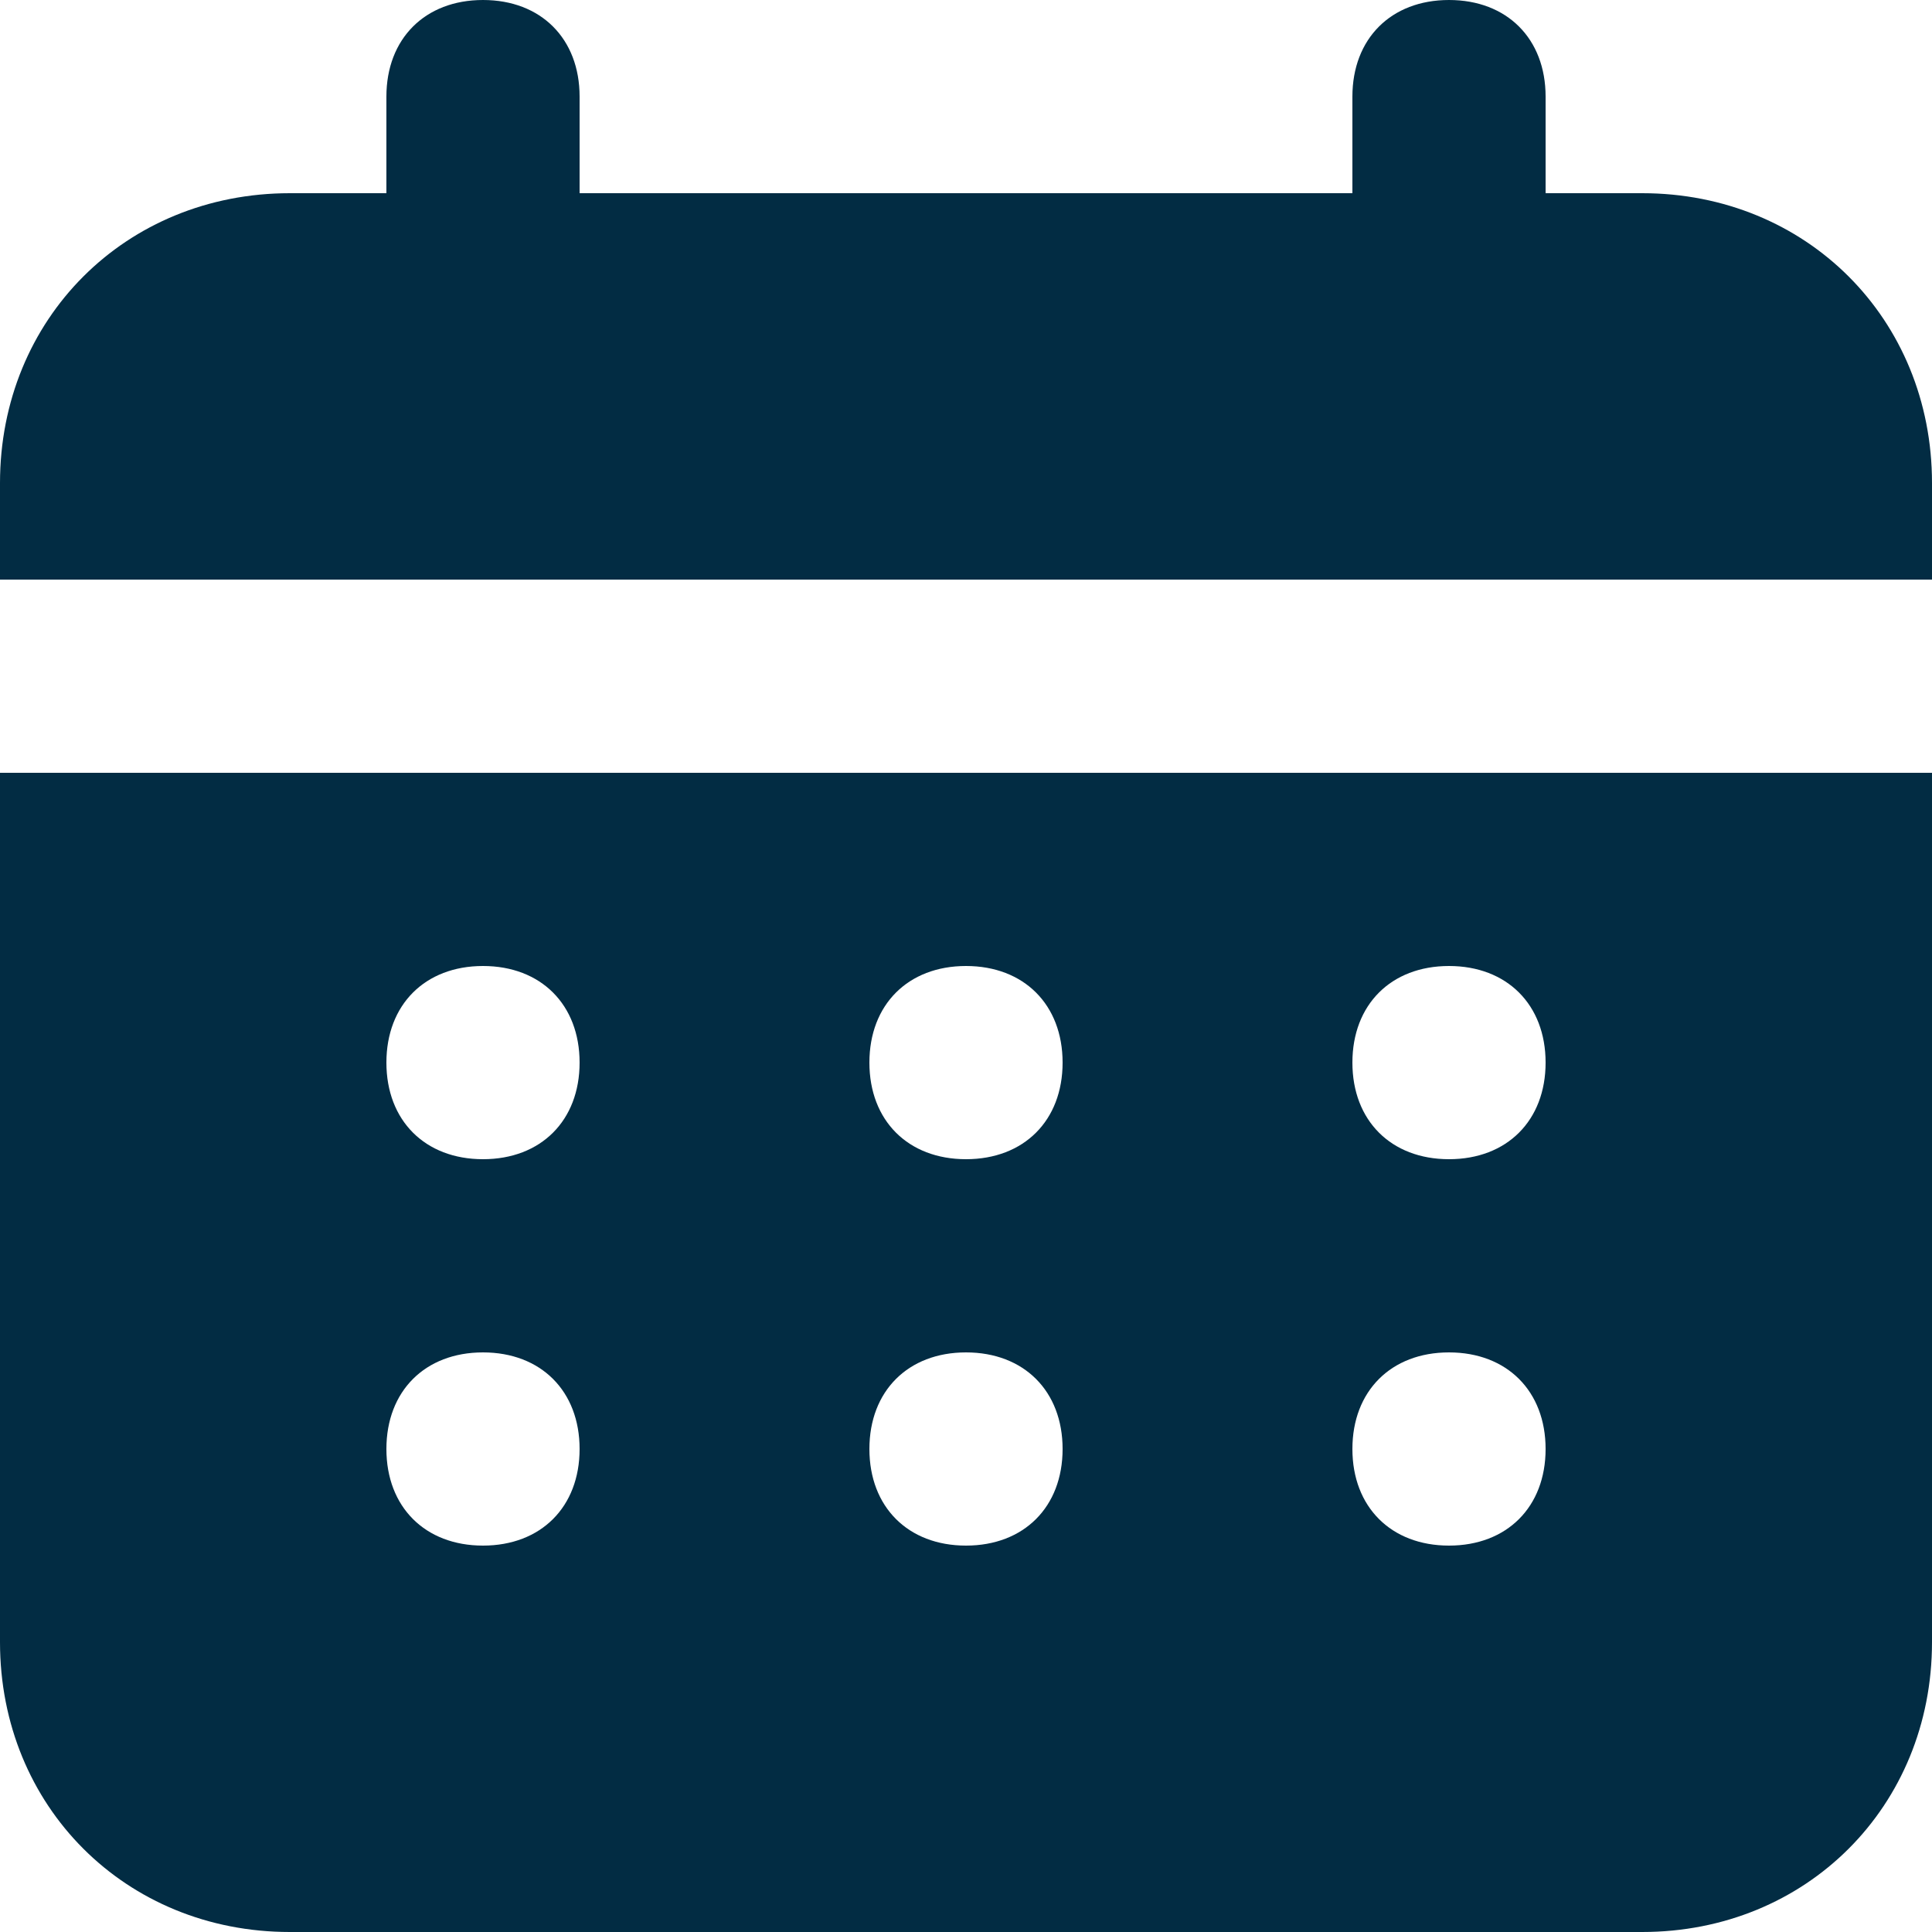
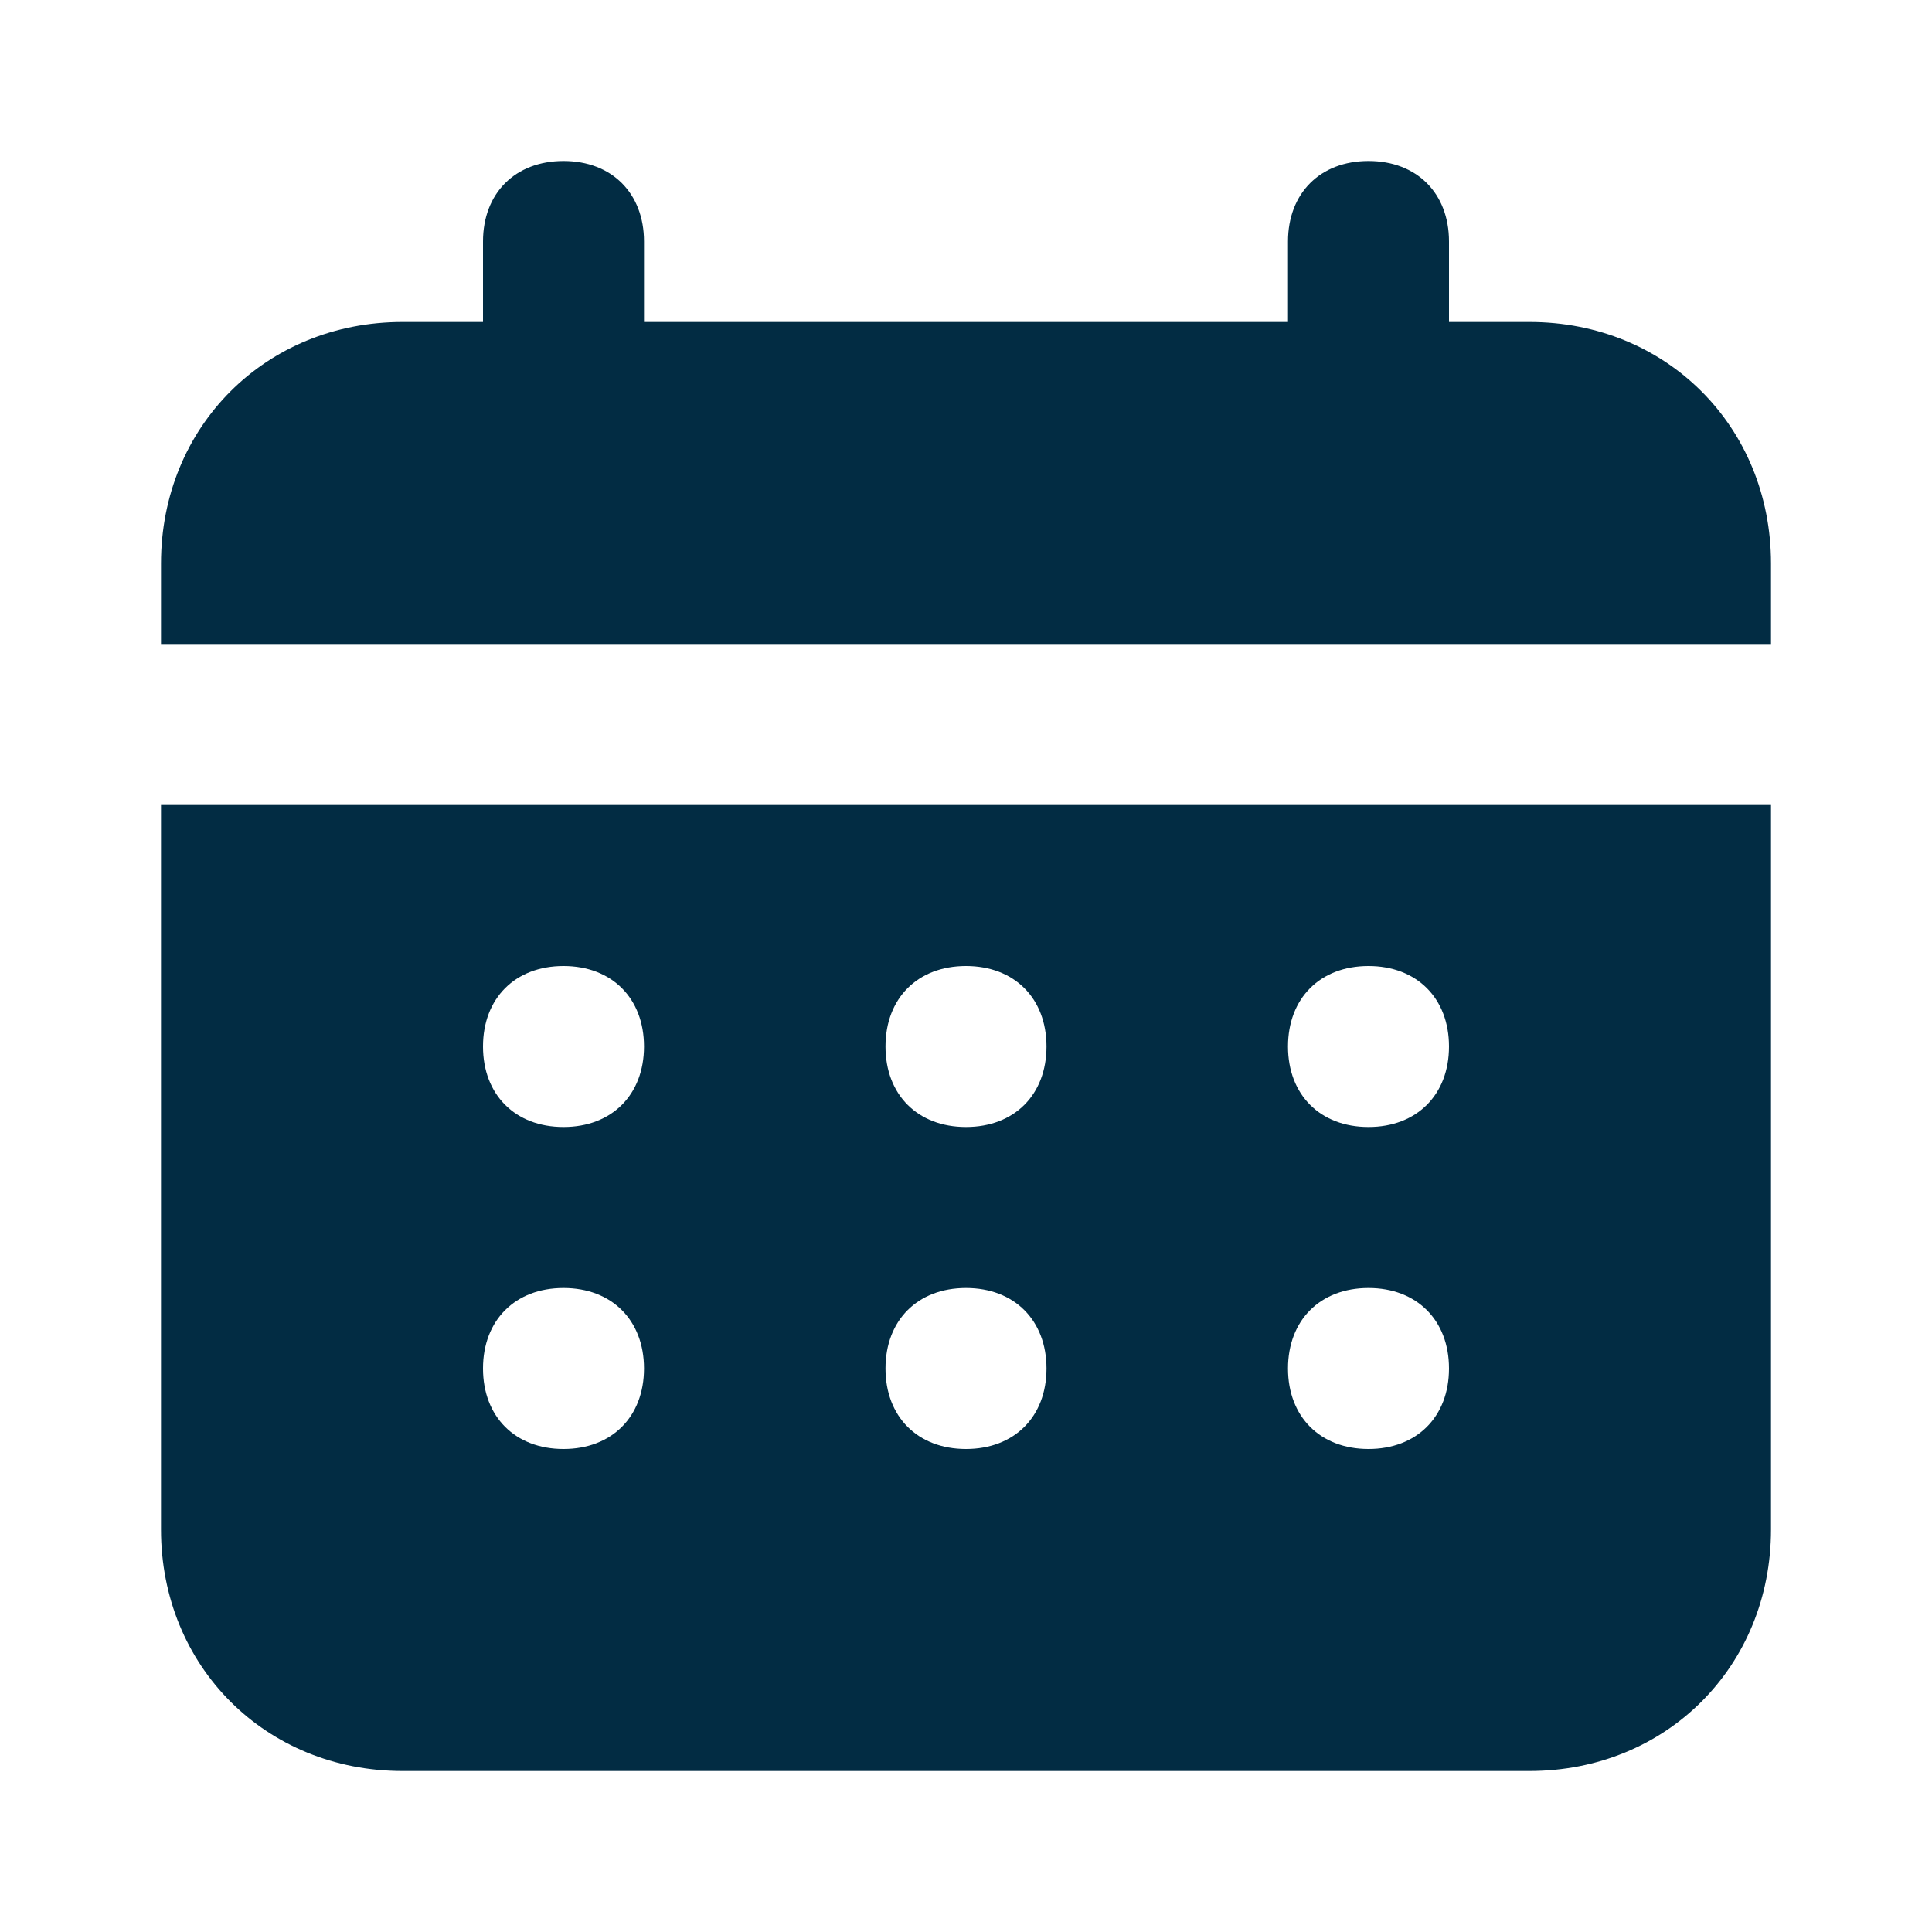
- <svg xmlns="http://www.w3.org/2000/svg" fill="none" viewBox="0 0 20 20">
-   <path fill="#022C43" d="M17 2h-1V1c0-.6-.4-1-1-1s-1 .4-1 1v1H6V1c0-.6-.4-1-1-1S4 .4 4 1v1H3C1.3 2 0 3.3 0 5v1h20V5c0-1.7-1.3-3-3-3ZM0 17c0 1.7 1.3 3 3 3h14c1.7 0 3-1.3 3-3V8H0v9Zm15-7c.6 0 1 .4 1 1s-.4 1-1 1-1-.4-1-1 .4-1 1-1Zm0 4c.6 0 1 .4 1 1s-.4 1-1 1-1-.4-1-1 .4-1 1-1Zm-5-4c.6 0 1 .4 1 1s-.4 1-1 1-1-.4-1-1 .4-1 1-1Zm0 4c.6 0 1 .4 1 1s-.4 1-1 1-1-.4-1-1 .4-1 1-1Zm-5-4c.6 0 1 .4 1 1s-.4 1-1 1-1-.4-1-1 .4-1 1-1Zm0 4c.6 0 1 .4 1 1s-.4 1-1 1-1-.4-1-1 .4-1 1-1Z" />
+ <svg xmlns="http://www.w3.org/2000/svg" fill="none" viewBox="0 0 24 24">
+   <path fill="#022C43" d="M19 4h-1V3c0-.6-.4-1-1-1s-1 .4-1 1v1H8V3c0-.6-.4-1-1-1s-1 .4-1 1v1H5C3.3 4 2 5.3 2 7v1h20V7c0-1.7-1.3-3-3-3ZM2 19c0 1.7 1.3 3 3 3h14c1.7 0 3-1.3 3-3v-9H2v9Zm15-7c.6 0 1 .4 1 1s-.4 1-1 1-1-.4-1-1 .4-1 1-1Zm0 4c.6 0 1 .4 1 1s-.4 1-1 1-1-.4-1-1 .4-1 1-1Zm-5-4c.6 0 1 .4 1 1s-.4 1-1 1-1-.4-1-1 .4-1 1-1Zm0 4c.6 0 1 .4 1 1s-.4 1-1 1-1-.4-1-1 .4-1 1-1Zm-5-4c.6 0 1 .4 1 1s-.4 1-1 1-1-.4-1-1 .4-1 1-1Zm0 4c.6 0 1 .4 1 1s-.4 1-1 1-1-.4-1-1 .4-1 1-1Z" />
</svg>
